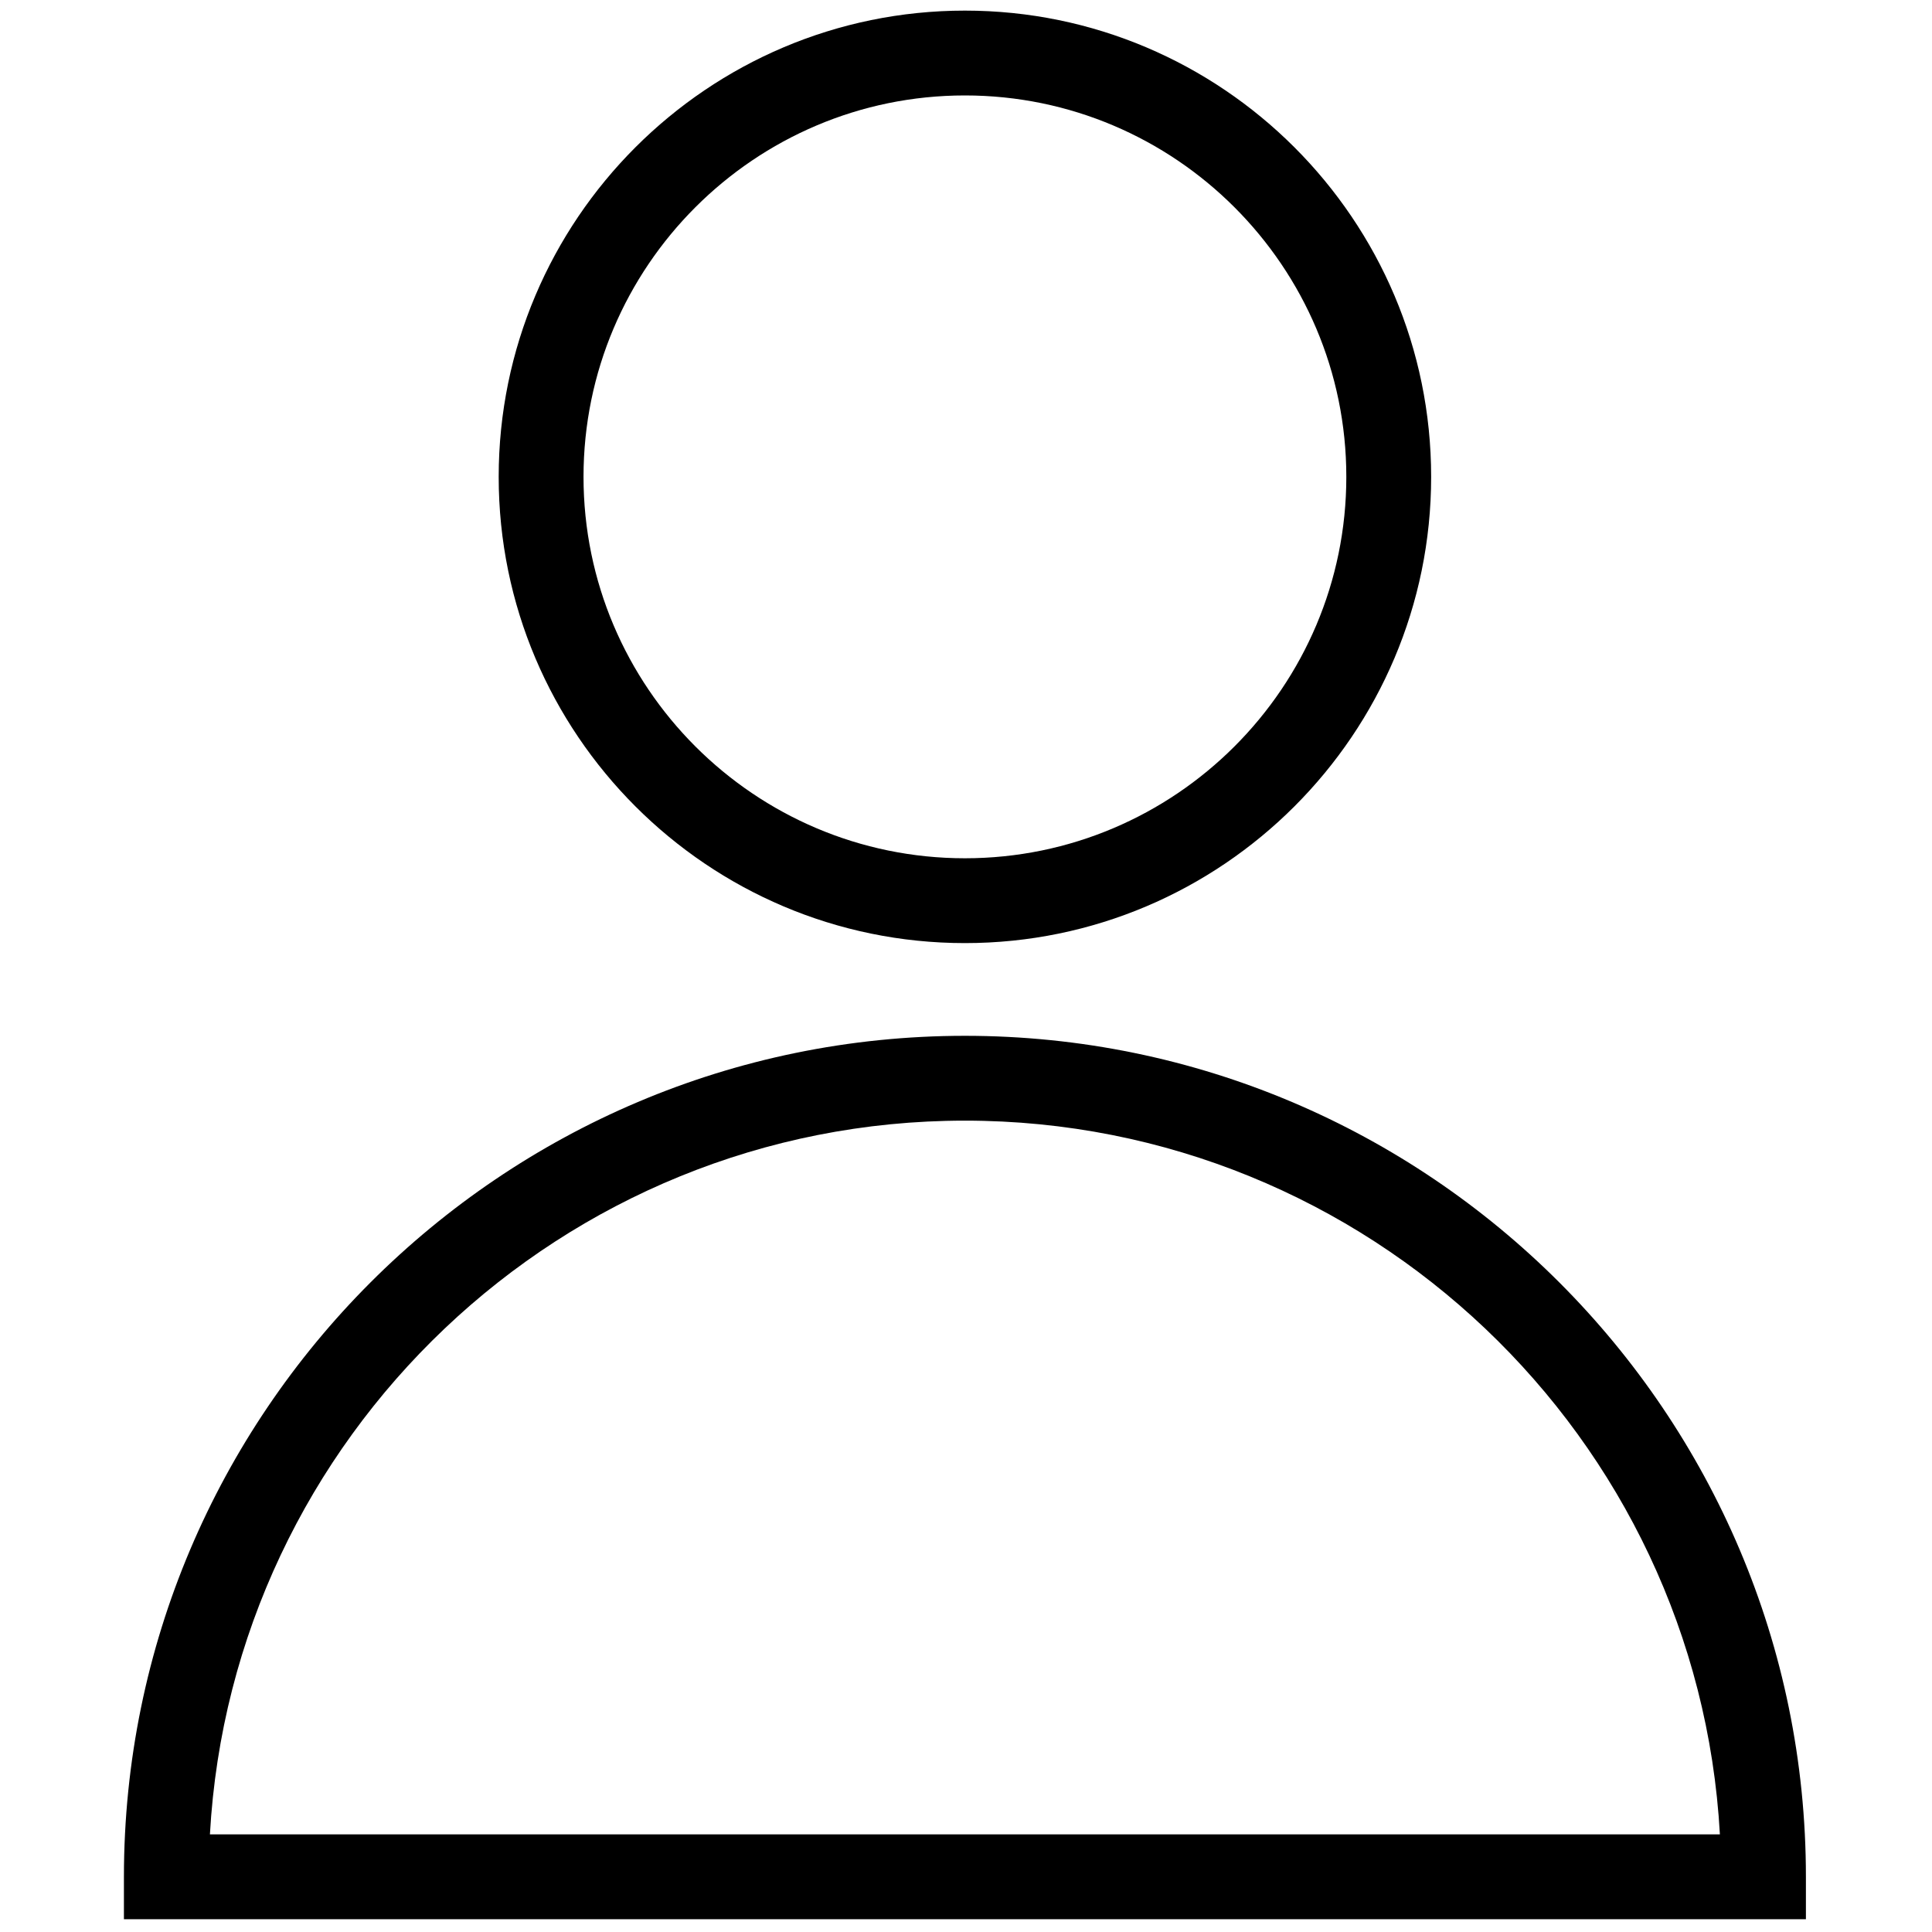
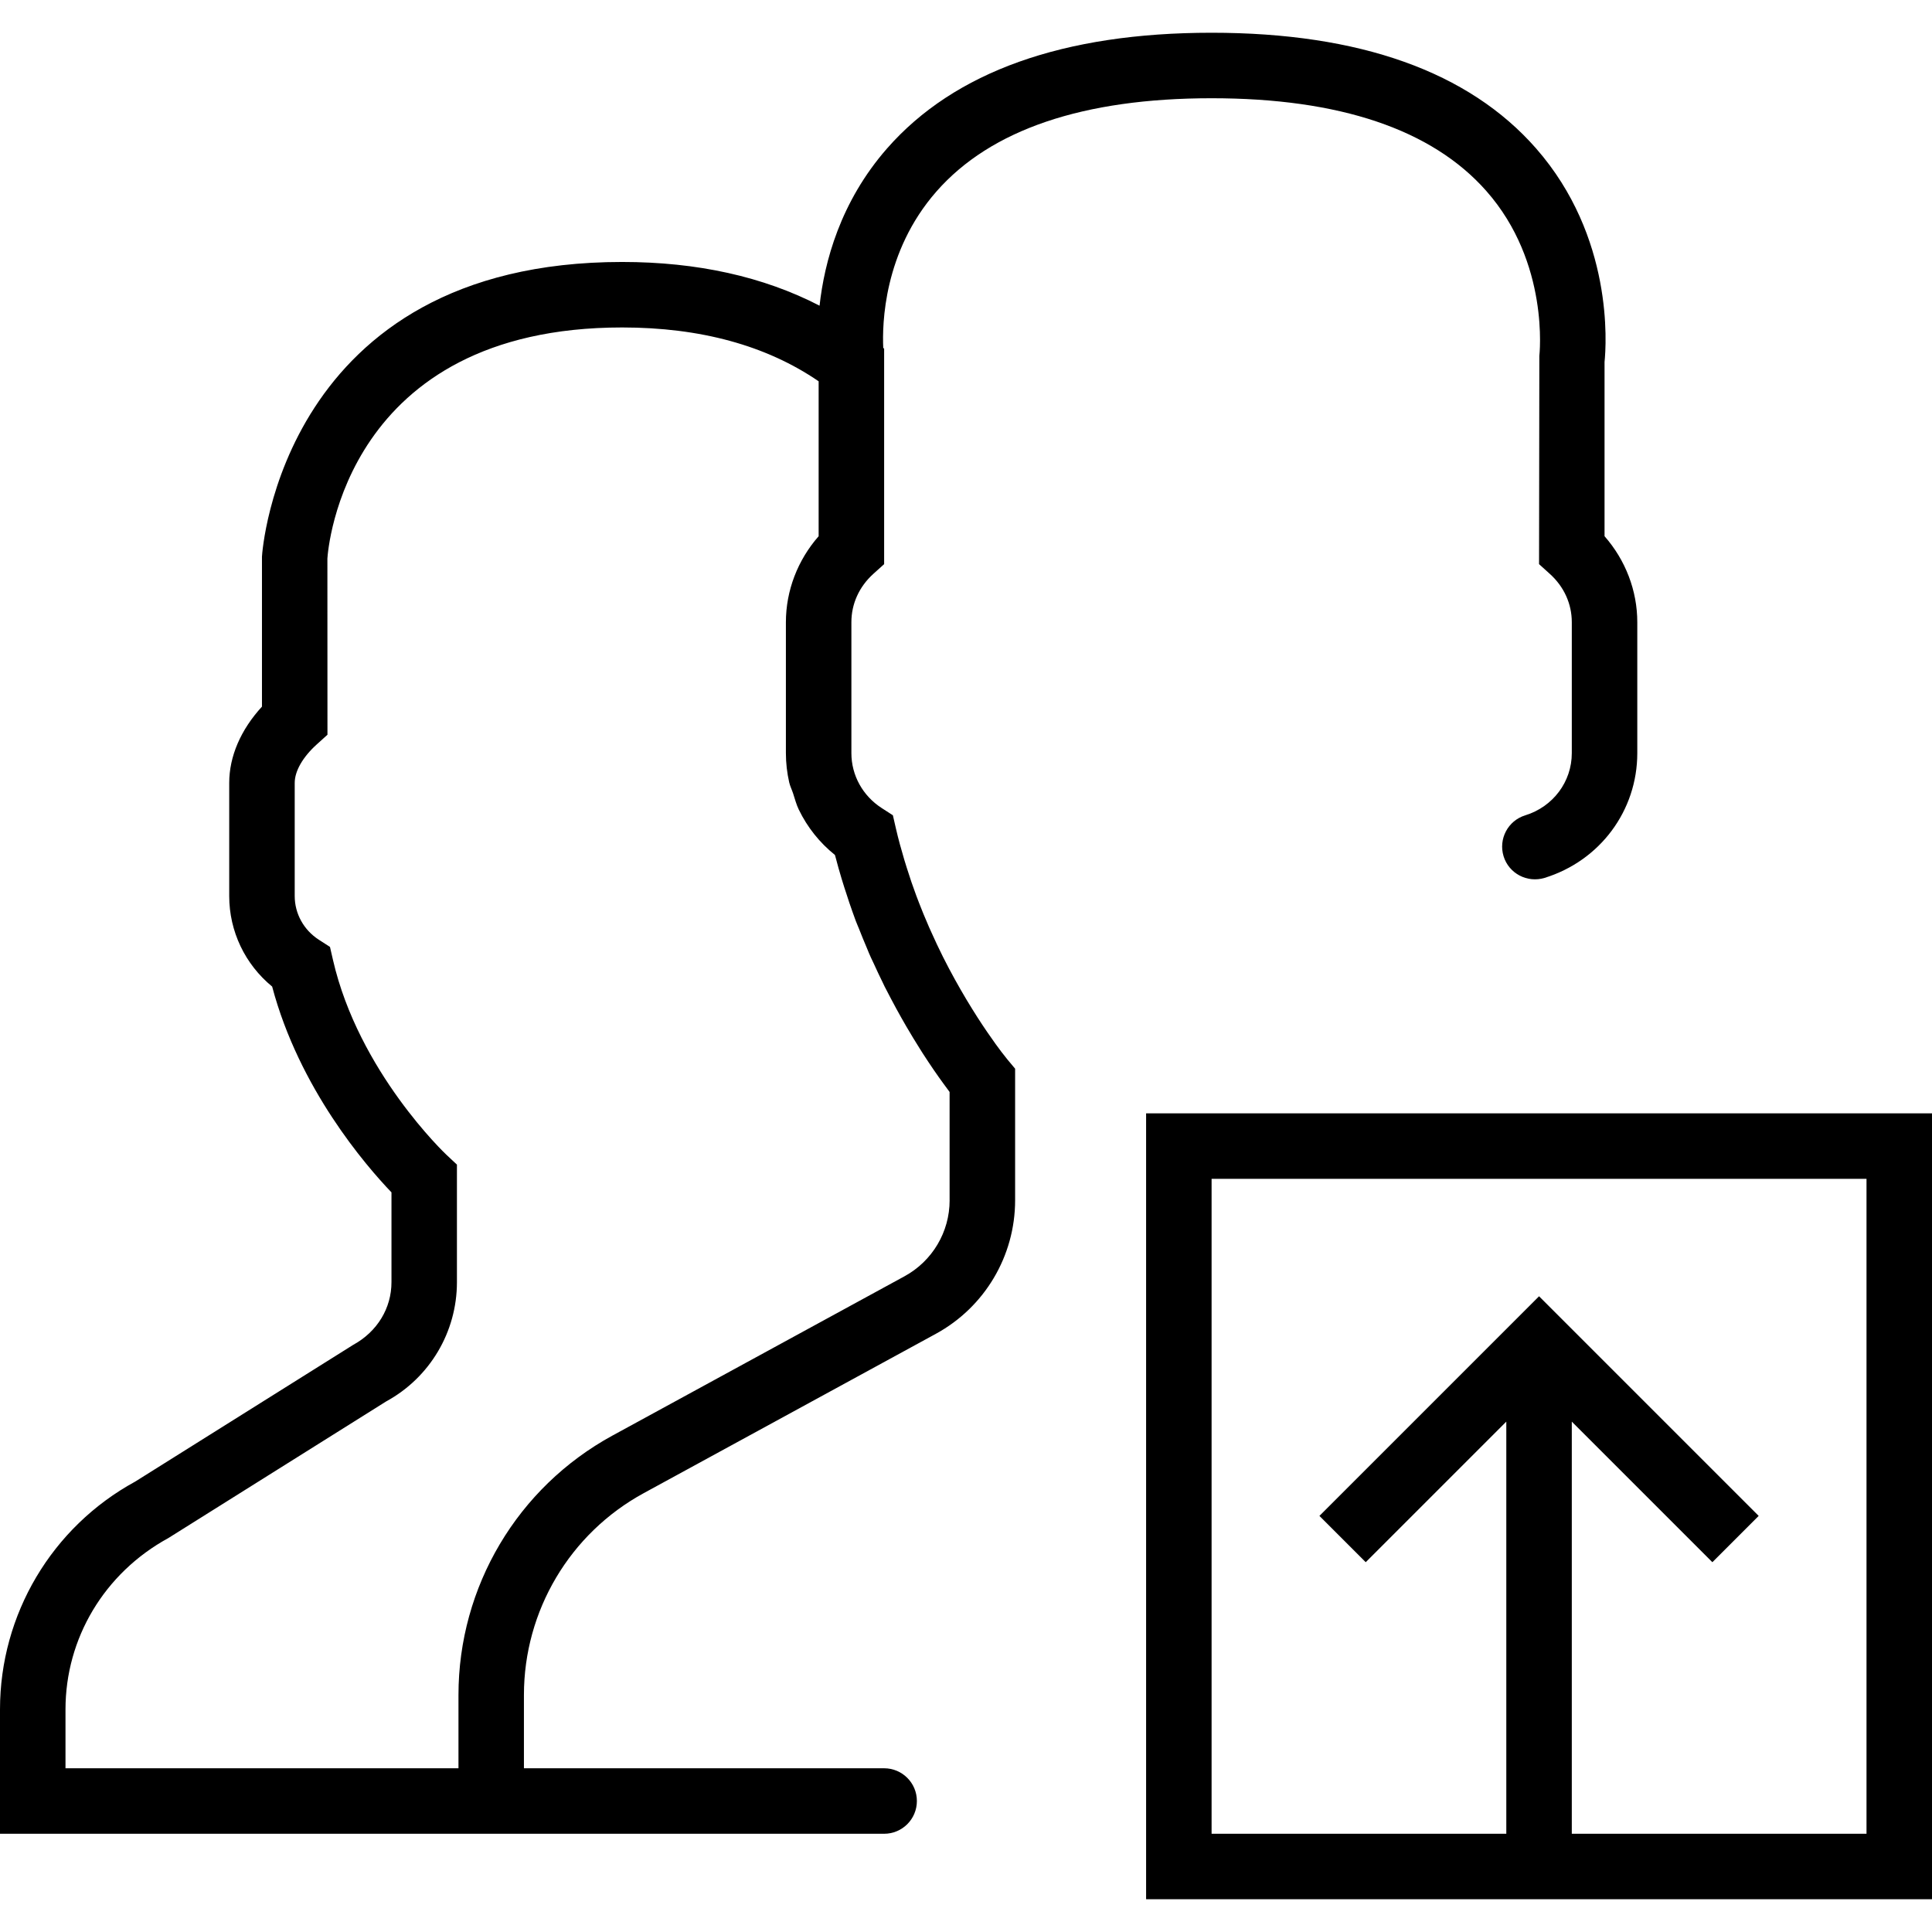
- <svg xmlns="http://www.w3.org/2000/svg" version="1.1" width="150" height="150" viewBox="0 0 256 256" xml:space="preserve" fill="currentColor">
-   <defs>
- </defs>
-   <g style="stroke: none; stroke-width: 0; stroke-dasharray: none; stroke-linecap: butt; stroke-linejoin: miter; stroke-miterlimit: 10; nonzero; opacity: 1;" transform="translate(1.406593 1.406593) scale(2.81 2.81)">
-     <path d="M 84.657 90 H 5.343 v -2 c 0 -21.867 17.79 -39.657 39.657 -39.657 c 21.867 0 39.657 17.79 39.657 39.657 V 90 z M 9.398 86 h 71.203 C 79.562 67.265 63.99 52.343 45 52.343 S 10.439 67.265 9.398 86 z" style="stroke: none; stroke-width: 1; stroke-dasharray: none; stroke-linecap: butt; stroke-linejoin: miter; stroke-miterlimit: 10; opacity: 1;" transform=" matrix(1 0 0 1 0 0) " stroke-linecap="round" />
-     <path d="M 45 43.971 c -12.123 0 -21.985 -9.863 -21.985 -21.986 C 23.015 9.863 32.877 0 45 0 c 12.123 0 21.985 9.863 21.985 21.985 C 66.985 34.108 57.123 43.971 45 43.971 z M 45 4 c -9.917 0 -17.985 8.068 -17.985 17.985 c 0 9.917 8.068 17.986 17.985 17.986 s 17.985 -8.068 17.985 -17.986 C 62.985 12.068 54.917 4 45 4 z" style="stroke: none; stroke-width: 1; stroke-dasharray: none; stroke-linecap: butt; stroke-linejoin: miter; stroke-miterlimit: 10; opacity: 1;" transform=" matrix(1 0 0 1 0 0) " stroke-linecap="round" />
+ <svg xmlns="http://www.w3.org/2000/svg" fill="currentColor" height="150px" width="150px" version="1.1" id="Capa_1" viewBox="0 0 59 59" xml:space="preserve">
+   <g>
+     <path d="M35,34v24h24V34H35z M57,56h-9V43.414l4.293,4.293l1.414-1.414L47,39.586l-6.707,6.707l1.414,1.414L46,43.414V56h-9V36h20   V56z" />
+     <path d="M30.768,32.359c-0.002-0.003-0.064-0.078-0.165-0.21c-0.006-0.008-0.012-0.016-0.019-0.024   c-0.053-0.069-0.115-0.153-0.186-0.251c-0.001-0.002-0.002-0.003-0.003-0.005c-0.149-0.207-0.336-0.476-0.544-0.8   c-0.005-0.007-0.009-0.015-0.014-0.022c-0.098-0.154-0.202-0.32-0.308-0.497c-0.008-0.013-0.016-0.026-0.024-0.04   c-0.226-0.379-0.466-0.808-0.705-1.283l-0.001-0.002c-0.127-0.254-0.254-0.523-0.378-0.802l0,0   c-0.017-0.039-0.035-0.077-0.052-0.116h0c-0.055-0.125-0.11-0.256-0.166-0.391c-0.02-0.049-0.04-0.1-0.06-0.15   c-0.052-0.131-0.105-0.263-0.161-0.414c-0.102-0.272-0.198-0.556-0.29-0.849l-0.055-0.178c-0.006-0.02-0.013-0.04-0.019-0.061   c-0.094-0.316-0.184-0.639-0.26-0.971l-0.091-0.396l-0.341-0.22C26.346,24.303,26,23.676,26,23v-4c0-0.561,0.238-1.084,0.67-1.475   L27,17.228V11v-0.354l-0.027-0.021c-0.034-0.722,0.009-2.935,1.623-4.776C30.253,3.958,33.081,3,37,3   c3.905,0,6.727,0.951,8.386,2.828c1.947,2.201,1.625,5.017,1.623,5.041L47,17.228l0.33,0.298C47.762,17.916,48,18.439,48,19v4   c0,0.873-0.572,1.637-1.422,1.899c-0.528,0.162-0.823,0.722-0.661,1.25c0.162,0.527,0.722,0.82,1.25,0.661   C48.862,26.287,50,24.756,50,23v-4c0-0.963-0.36-1.896-1-2.625v-5.319c0.056-0.55,0.276-3.824-2.092-6.525   C44.854,2.188,41.521,1,37,1s-7.854,1.188-9.908,3.53c-1.435,1.637-1.918,3.481-2.064,4.805C23.314,8.449,21.294,8,19,8   C8.611,8,8.006,16.855,8,17v4.579c-0.648,0.706-1,1.521-1,2.33v3.454c0,1.079,0.483,2.085,1.311,2.765   c0.825,3.11,2.854,5.46,3.644,6.285v2.743c0,0.787-0.428,1.509-1.171,1.915l-6.653,4.173C1.583,46.634,0,49.301,0,52.203V56h14h2   h11c0.552,0,1-0.447,1-1s-0.448-1-1-1H16v-2.238c0-2.571,1.402-4.934,3.659-6.164l8.921-4.866C30.073,39.917,31,38.354,31,36.655   v-4.018v-0.001l-0.194-0.232L30.768,32.359z M29,36.655c0,0.968-0.528,1.856-1.377,2.32l-2.646,1.443l-0.649,0.354l-5.626,3.069   c-2.9,1.582-4.701,4.616-4.701,7.92V54H2v-1.797c0-2.17,1.184-4.164,3.141-5.233l6.652-4.173c1.333-0.727,2.161-2.121,2.161-3.641   v-3.591l-0.318-0.297c-0.026-0.024-2.683-2.534-3.468-5.955l-0.091-0.396l-0.342-0.22C9.275,28.399,9,27.9,9,27.363v-3.454   c0-0.36,0.245-0.788,0.671-1.174L10,22.438l-0.002-5.38C10.016,16.771,10.537,10,19,10c2.393,0,4.408,0.553,6,1.644v4.731   c-0.64,0.729-1,1.662-1,2.625v4c0,0.304,0.035,0.603,0.101,0.893c0.027,0.116,0.081,0.222,0.118,0.334   c0.055,0.168,0.099,0.341,0.176,0.5c0.001,0.002,0.002,0.003,0.003,0.005c0.256,0.528,0.629,1,1.099,1.377   c0.005,0.019,0.011,0.036,0.016,0.054c0.06,0.229,0.123,0.457,0.191,0.68l0.081,0.261c0.014,0.046,0.031,0.093,0.046,0.139   c0.035,0.108,0.069,0.216,0.105,0.322c0.06,0.175,0.123,0.355,0.196,0.553c0.031,0.083,0.065,0.156,0.097,0.237   c0.082,0.209,0.164,0.411,0.25,0.611c0.021,0.048,0.039,0.1,0.06,0.147l0.056,0.126c0.026,0.058,0.053,0.11,0.079,0.167   c0.098,0.214,0.194,0.421,0.294,0.622c0.016,0.032,0.031,0.067,0.047,0.099c0.063,0.125,0.126,0.243,0.189,0.363   c0.108,0.206,0.214,0.4,0.32,0.588c0.052,0.092,0.103,0.182,0.154,0.269c0.144,0.246,0.281,0.472,0.414,0.682   c0.029,0.045,0.057,0.092,0.085,0.135c0.242,0.375,0.452,0.679,0.626,0.916c0.046,0.063,0.086,0.117,0.125,0.17   c0.022,0.029,0.052,0.071,0.071,0.097V36.655z" />
  </g>
</svg>
